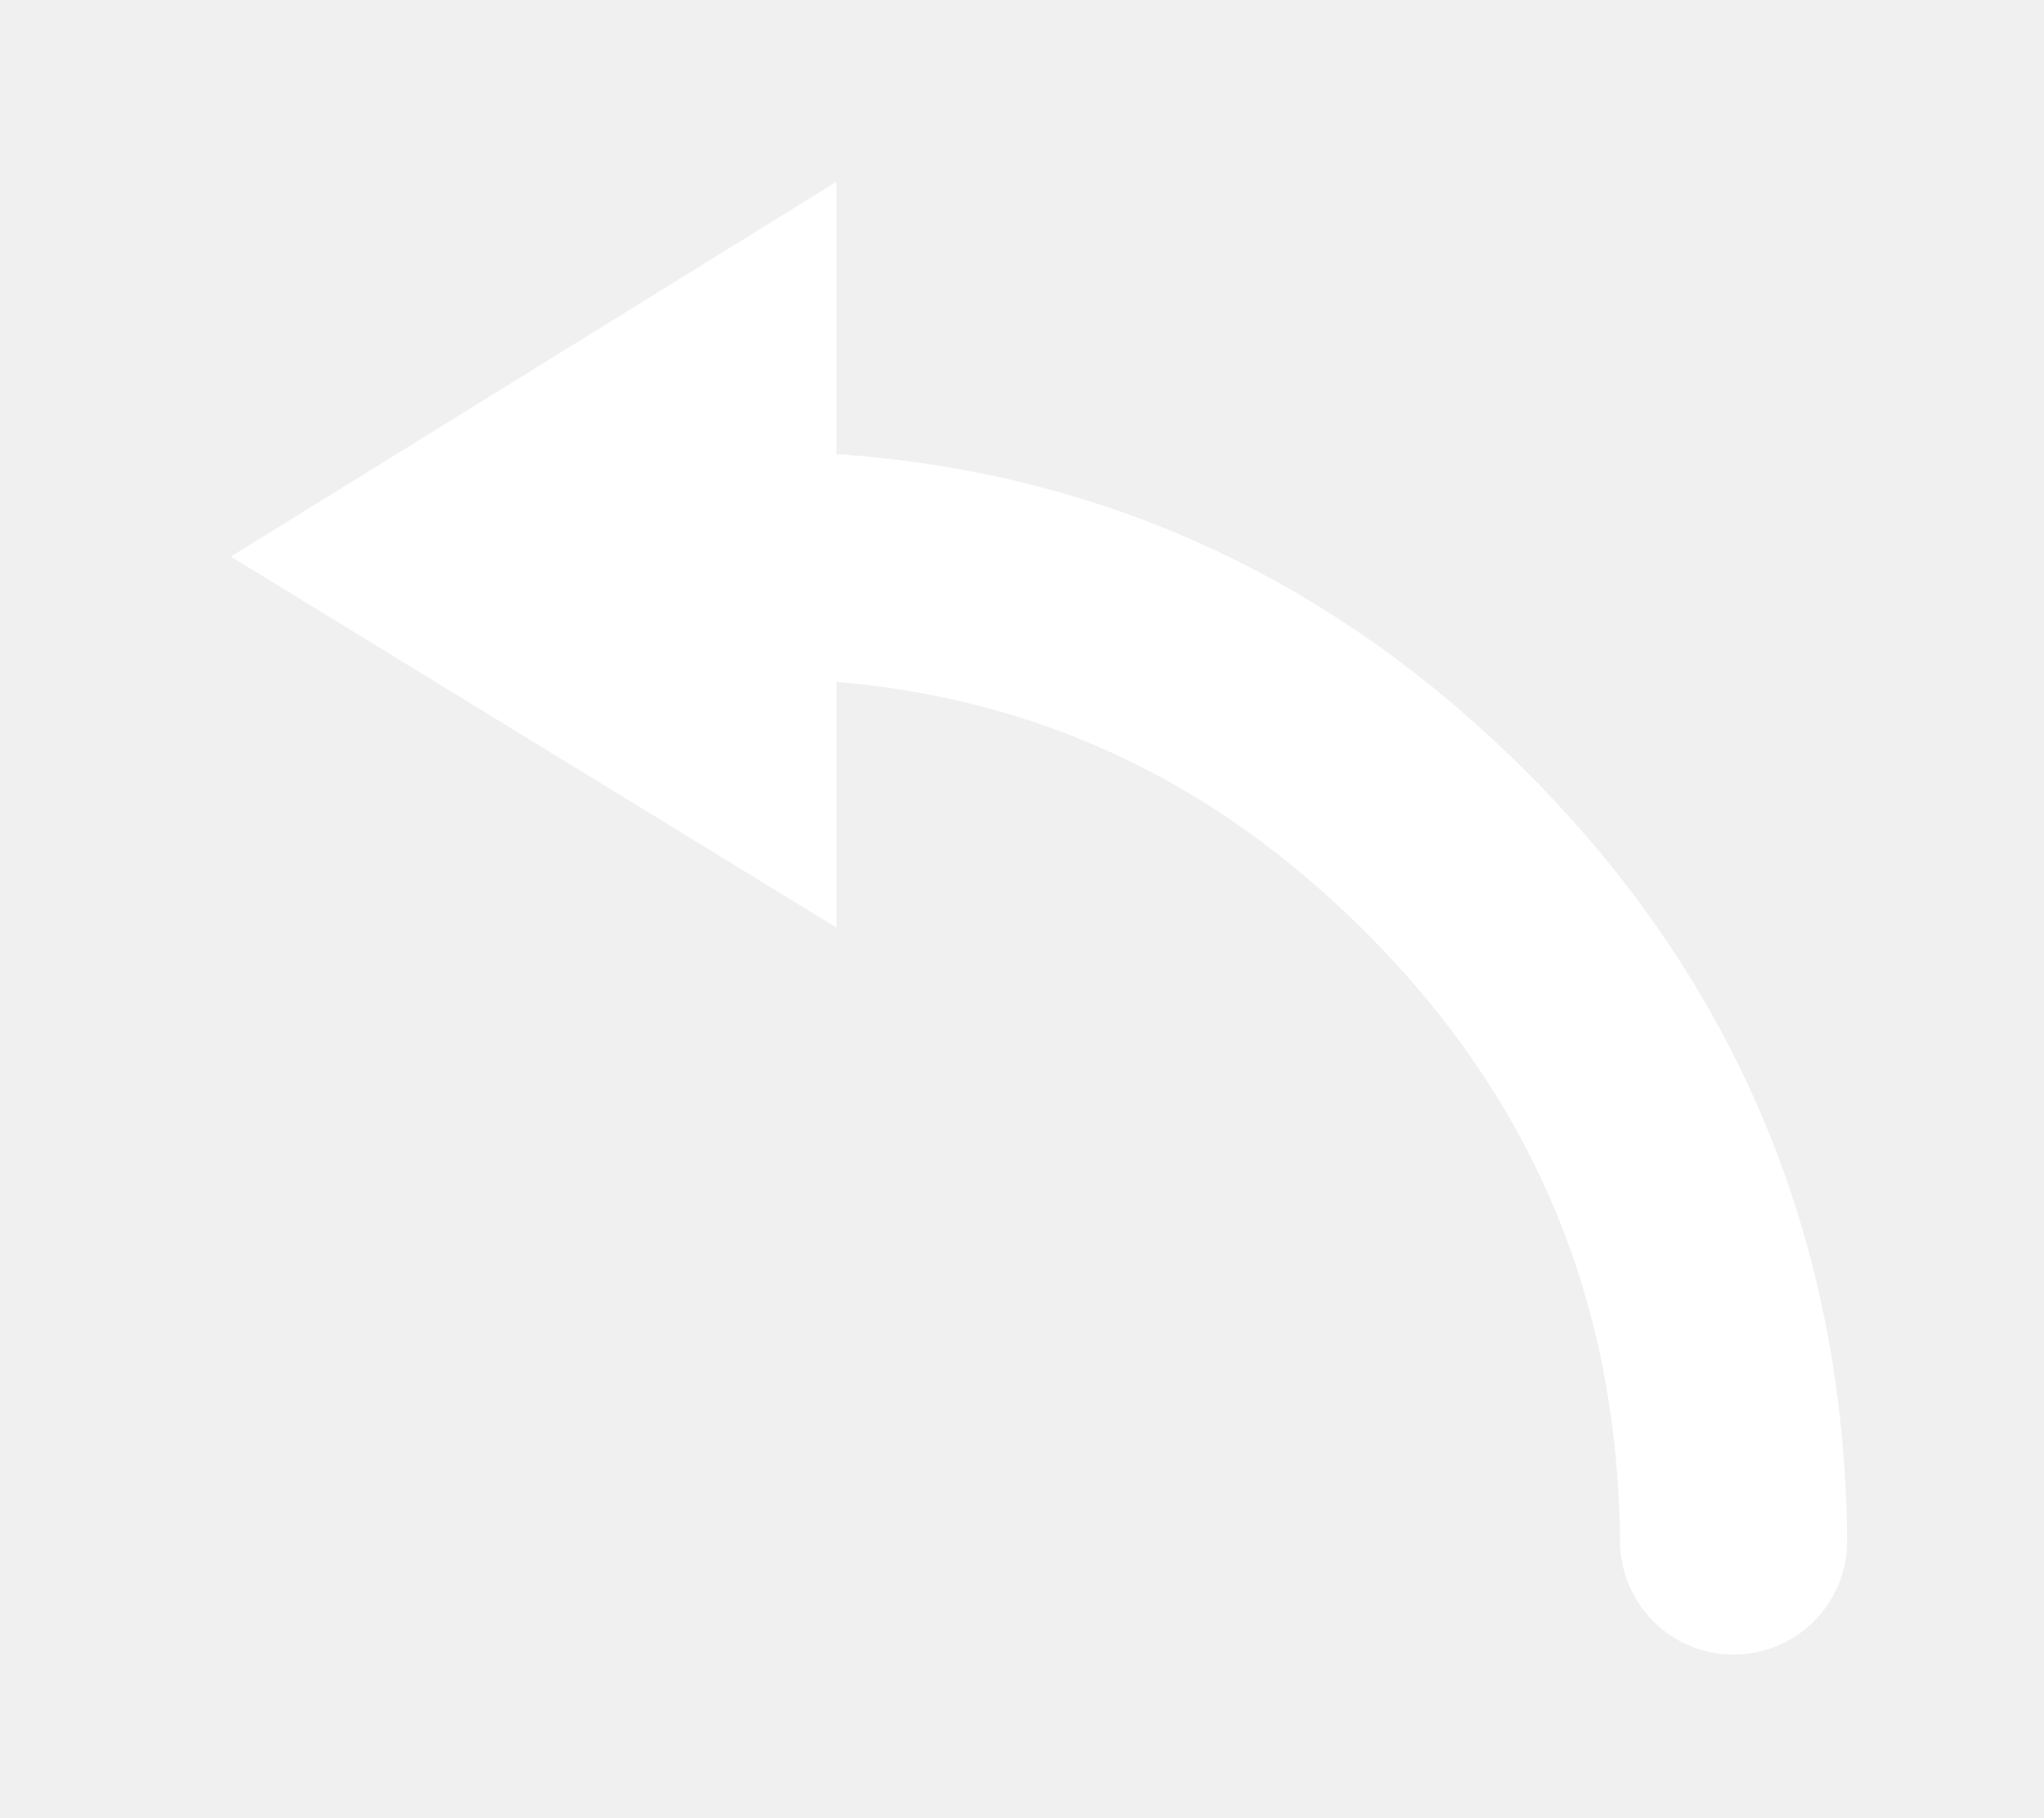
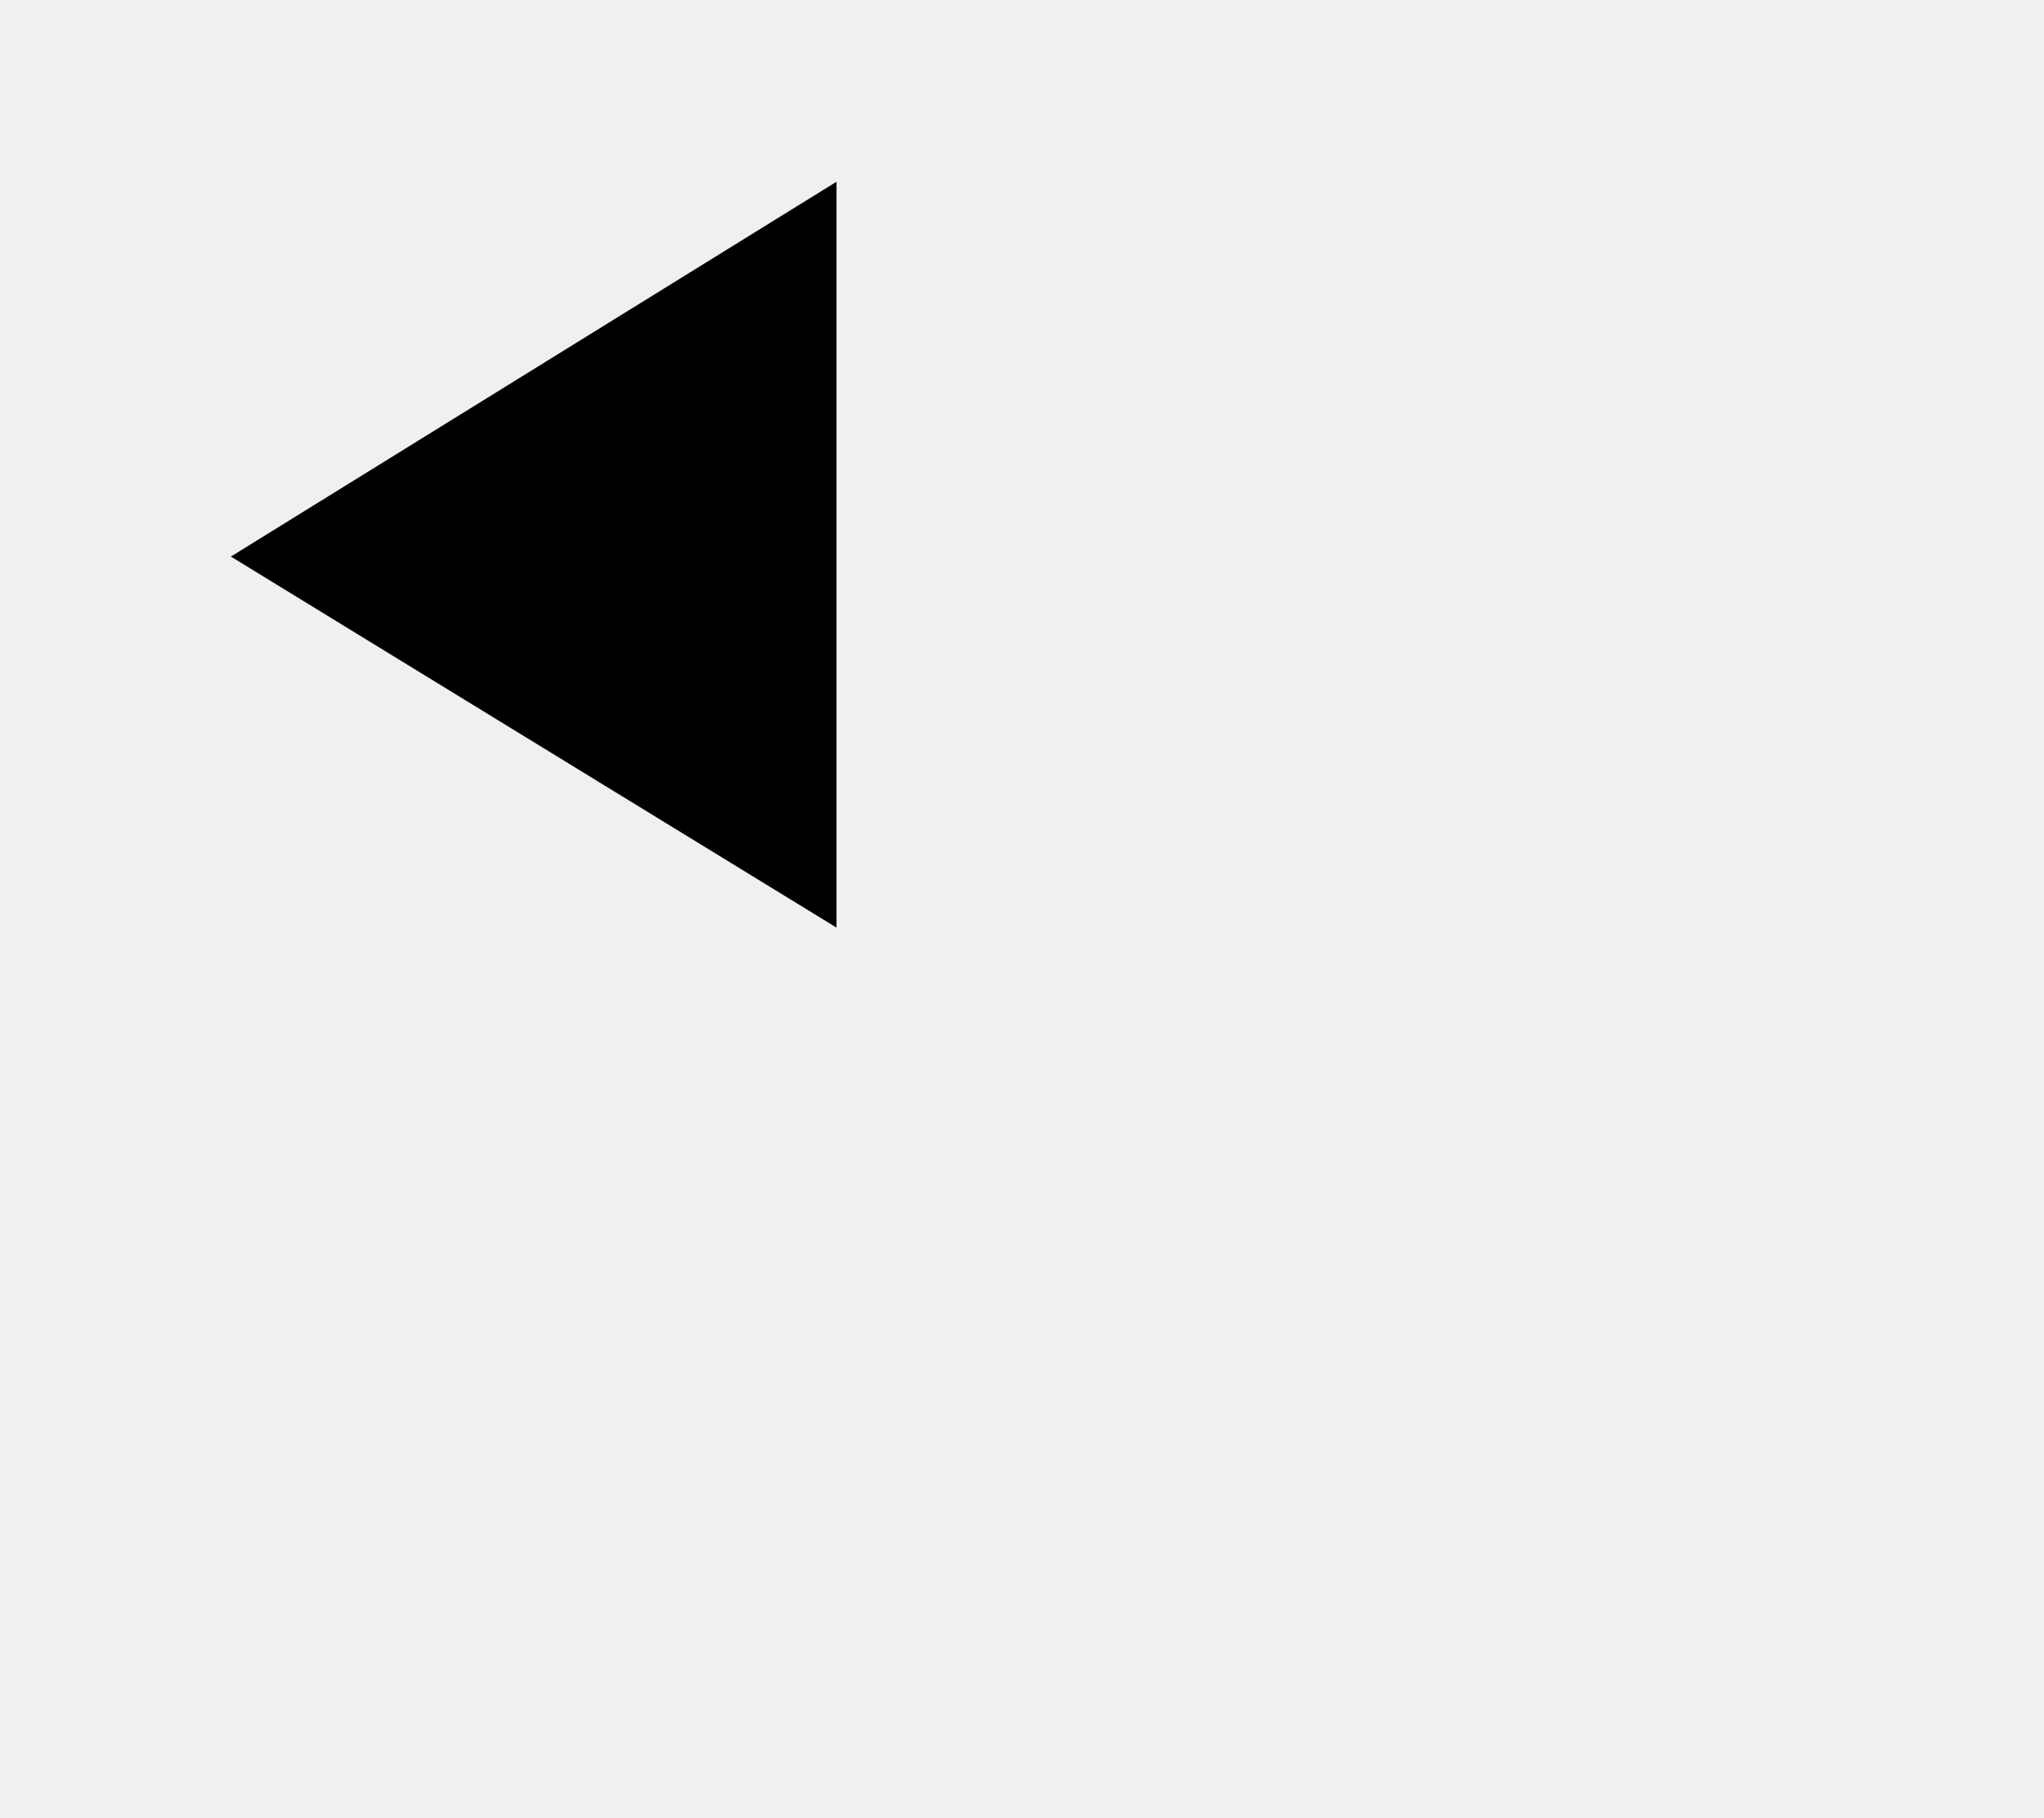
- <svg xmlns="http://www.w3.org/2000/svg" xmlns:xlink="http://www.w3.org/1999/xlink" version="1.1" preserveAspectRatio="none" x="0px" y="0px" width="27px" height="24px" viewBox="0 0 27 24">
-   <defs>
-     <g id="Layer0_0_FILL">
-       <path fill="#FFFFFF" stroke="none" d=" M 3.05 7.35 L 11.05 12.25 11.05 7.5 11.05 2.4 3.05 7.35 Z" />
+ <svg xmlns="http://www.w3.org/2000/svg" version="1.1" width="27" height="24">
+   <g id="Layer1" opacity="1">
+     <g id="Shape1">
+       <path id="shapePath1" d="M3.05,7.35 L11.05,12.25 L11.05,7.5 L11.05,2.4 L3.05,7.35 Z" style="stroke:none;fill-rule:nonzero;fill-opacity:1;" />
    </g>
-     <path id="Layer0_0_1_STROKES" stroke="#FFFFFF" stroke-width="3" stroke-linejoin="round" stroke-linecap="round" fill="none" d=" M 11.05 7.5 Q 15.7 7.85 19.1 11.25 22.85 15 22.9 20.35" />
-   </defs>
-   <g transform="matrix( 1, 0, 0, 1, 0,0) ">
-     <use xlink:href="#Layer0_0_FILL" />
-     <use xlink:href="#Layer0_0_1_STROKES" />
+     <g id="Shape2">
+       <path id="shapePath2" d="M11.05,7.5 C14.15,7.733 16.833,8.983 19.1,11.25 C21.6,13.75 22.867,16.783 22.9,20.35 " style="stroke-opacity:1;stroke-width:3;stroke-linejoin:round;stroke-miterlimit:2;stroke-linecap:round;fill:none;" />
+     </g>
  </g>
</svg>
